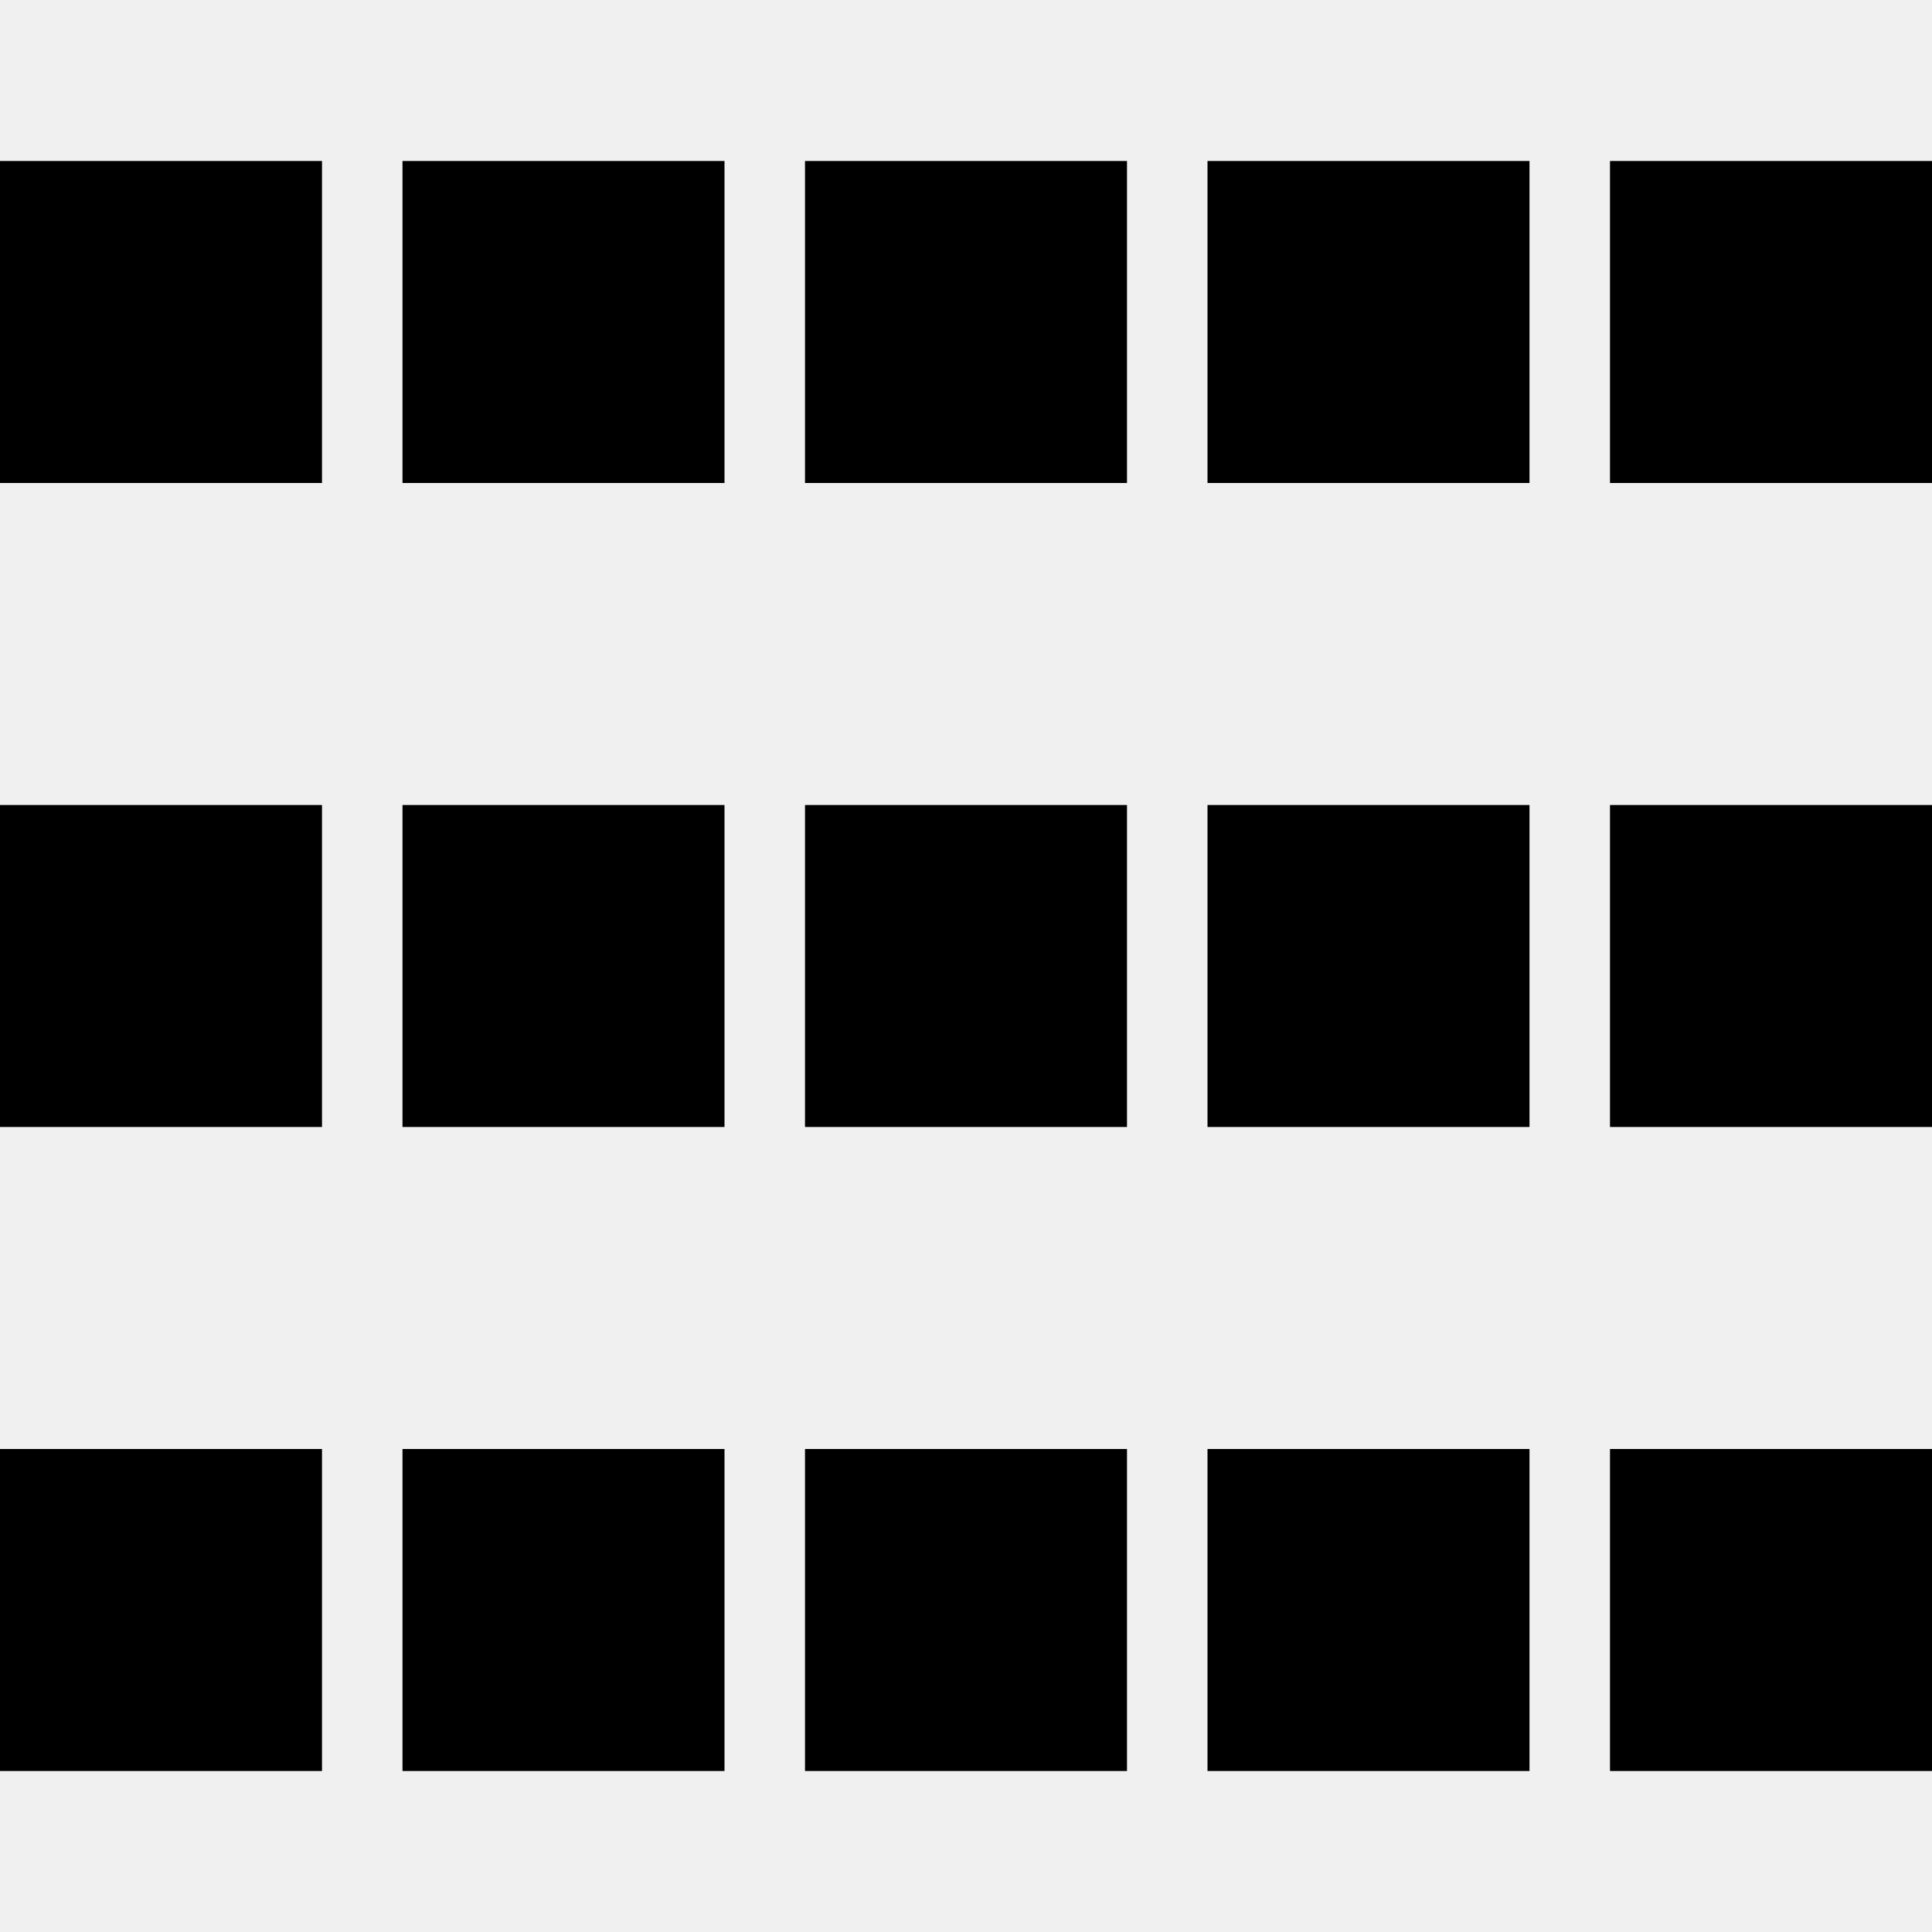
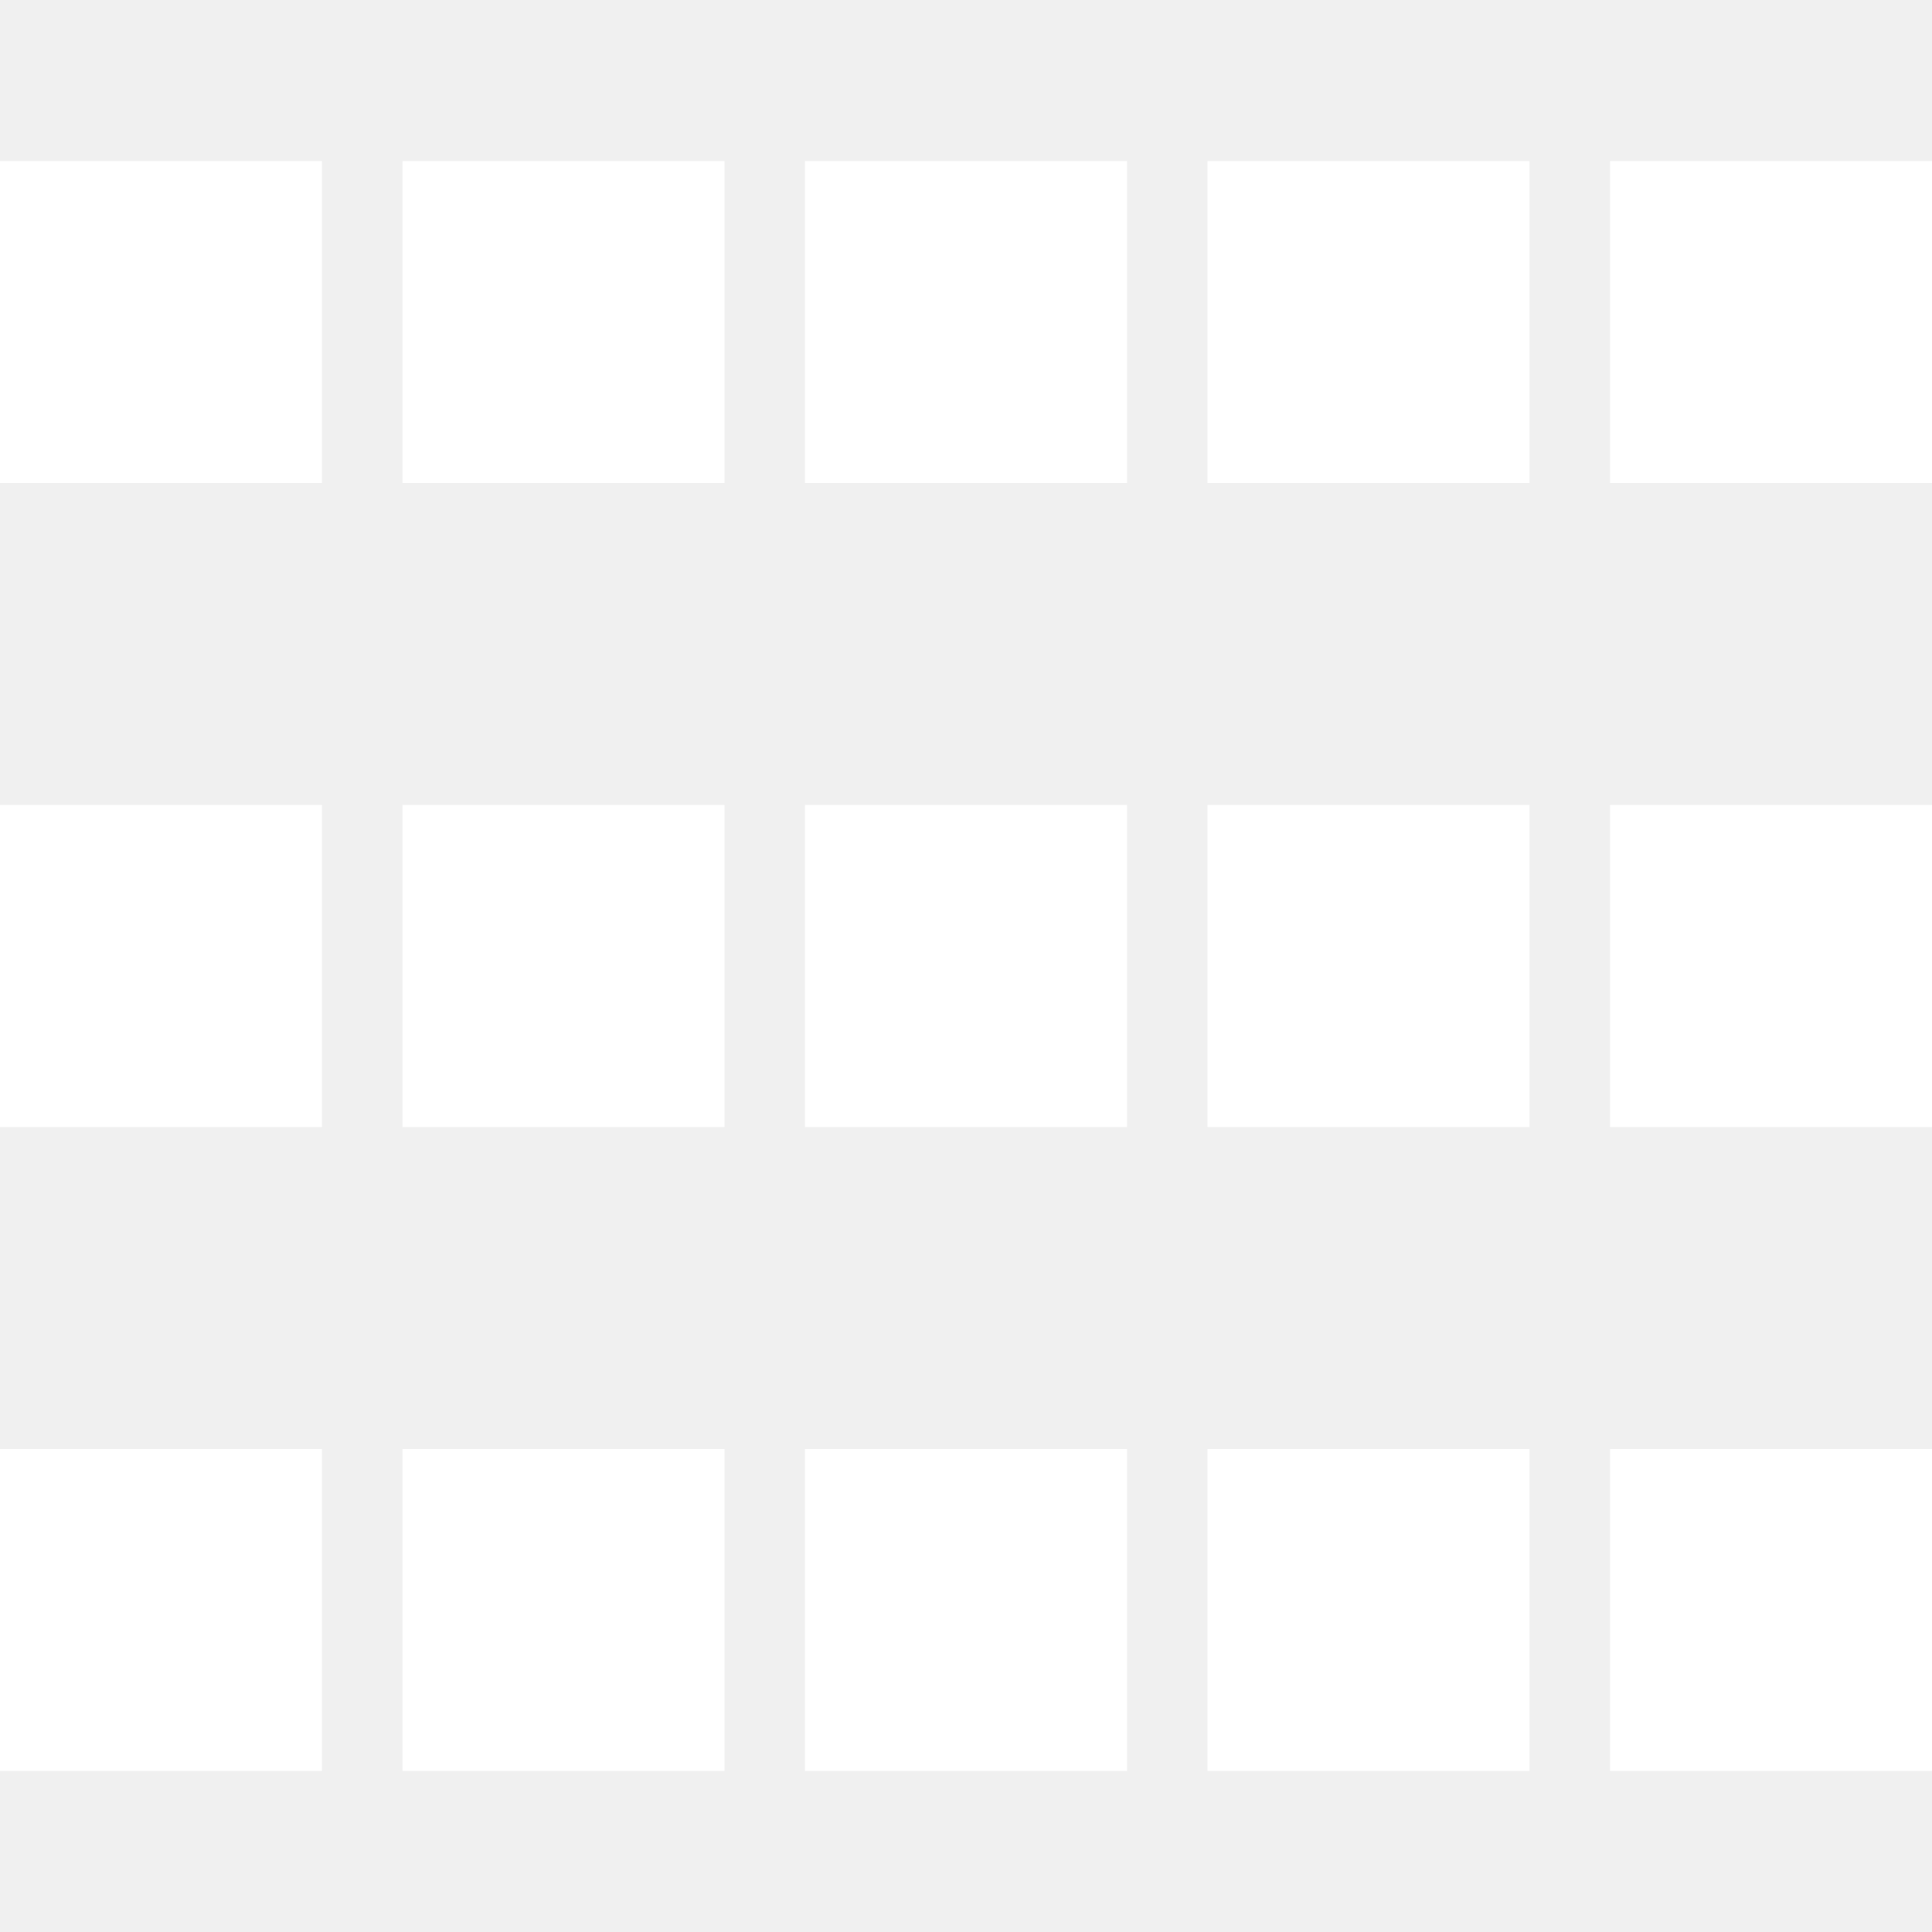
- <svg xmlns="http://www.w3.org/2000/svg" viewBox="0 0 24 24" fill="currentColor">
+ <svg xmlns="http://www.w3.org/2000/svg" viewBox="0 0 24 24" fill="white">
  <path d="M0 2h4v4H0zm0 8h4v4H0zm0 8h4v4H0zM20 2h4v4h-4zm0 8h4v4h-4zm0 8h4v4h-4zM10 2h4v4h-4zm0 8h4v4h-4zm0 8h4v4h-4zM5 2h4v4H5zm0 8h4v4H5zm0 8h4v4H5zM15 2h4v4h-4zm0 8h4v4h-4zm0 8h4v4h-4z" />
</svg>
